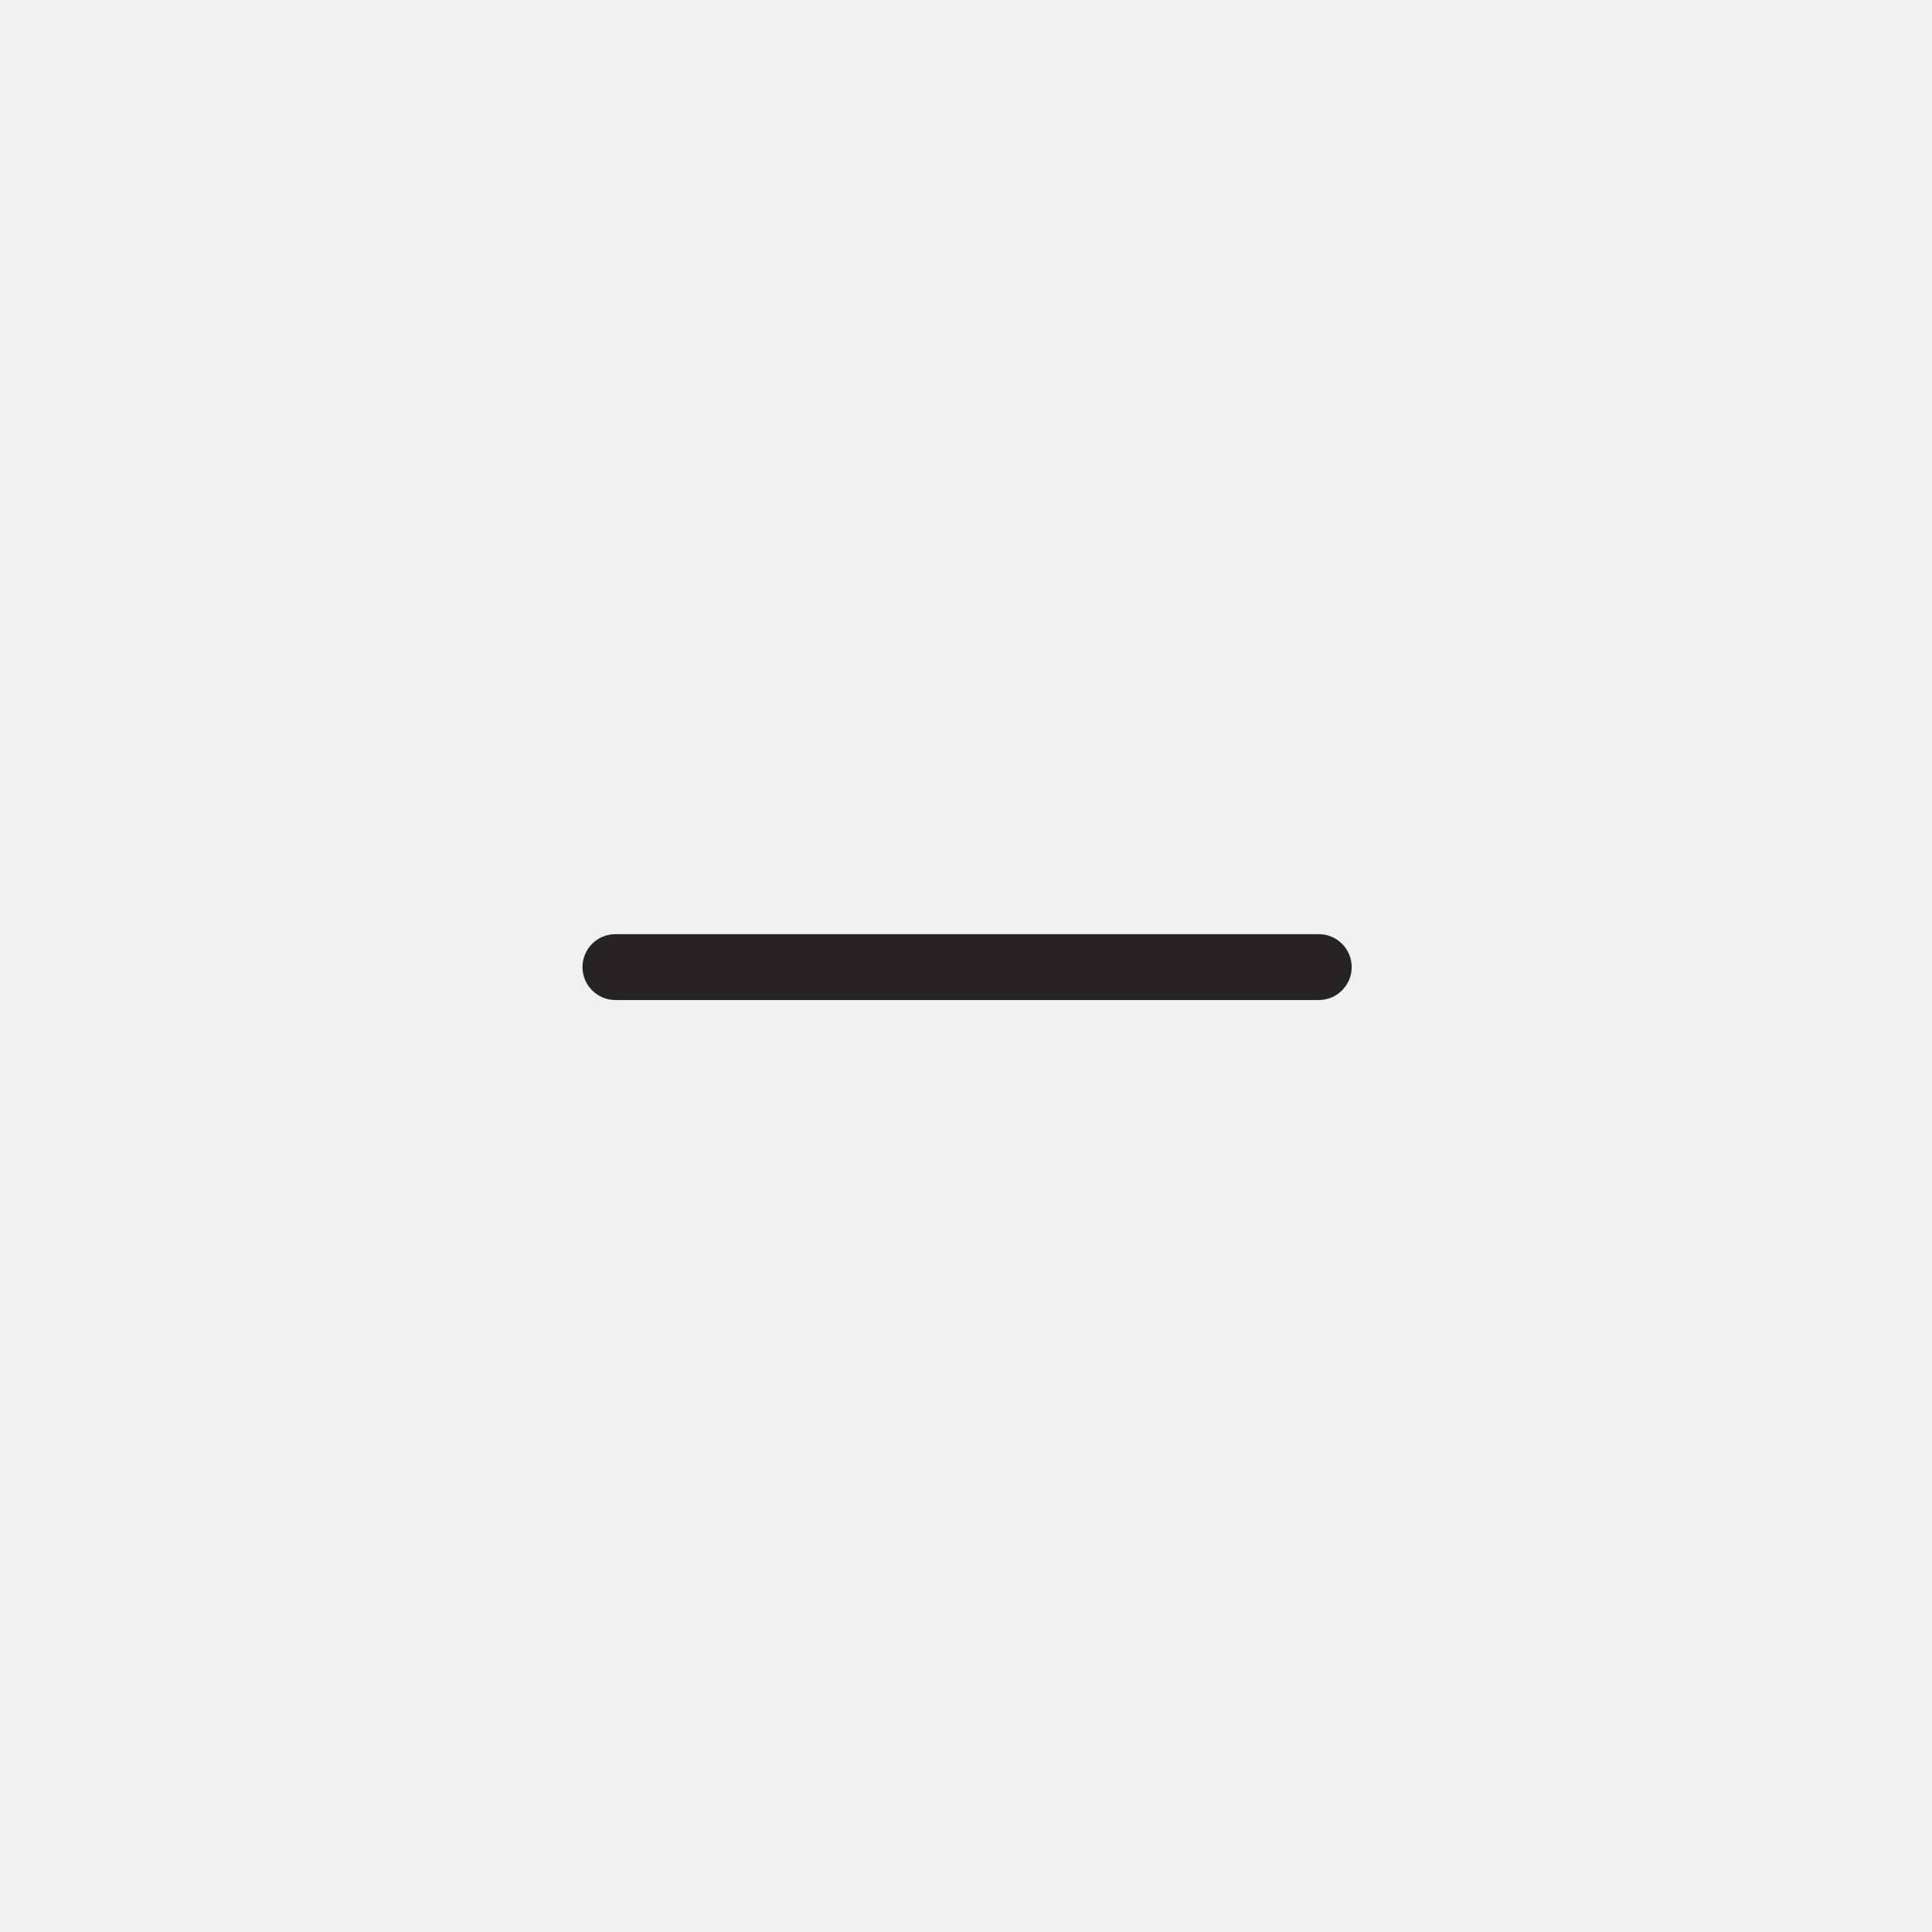
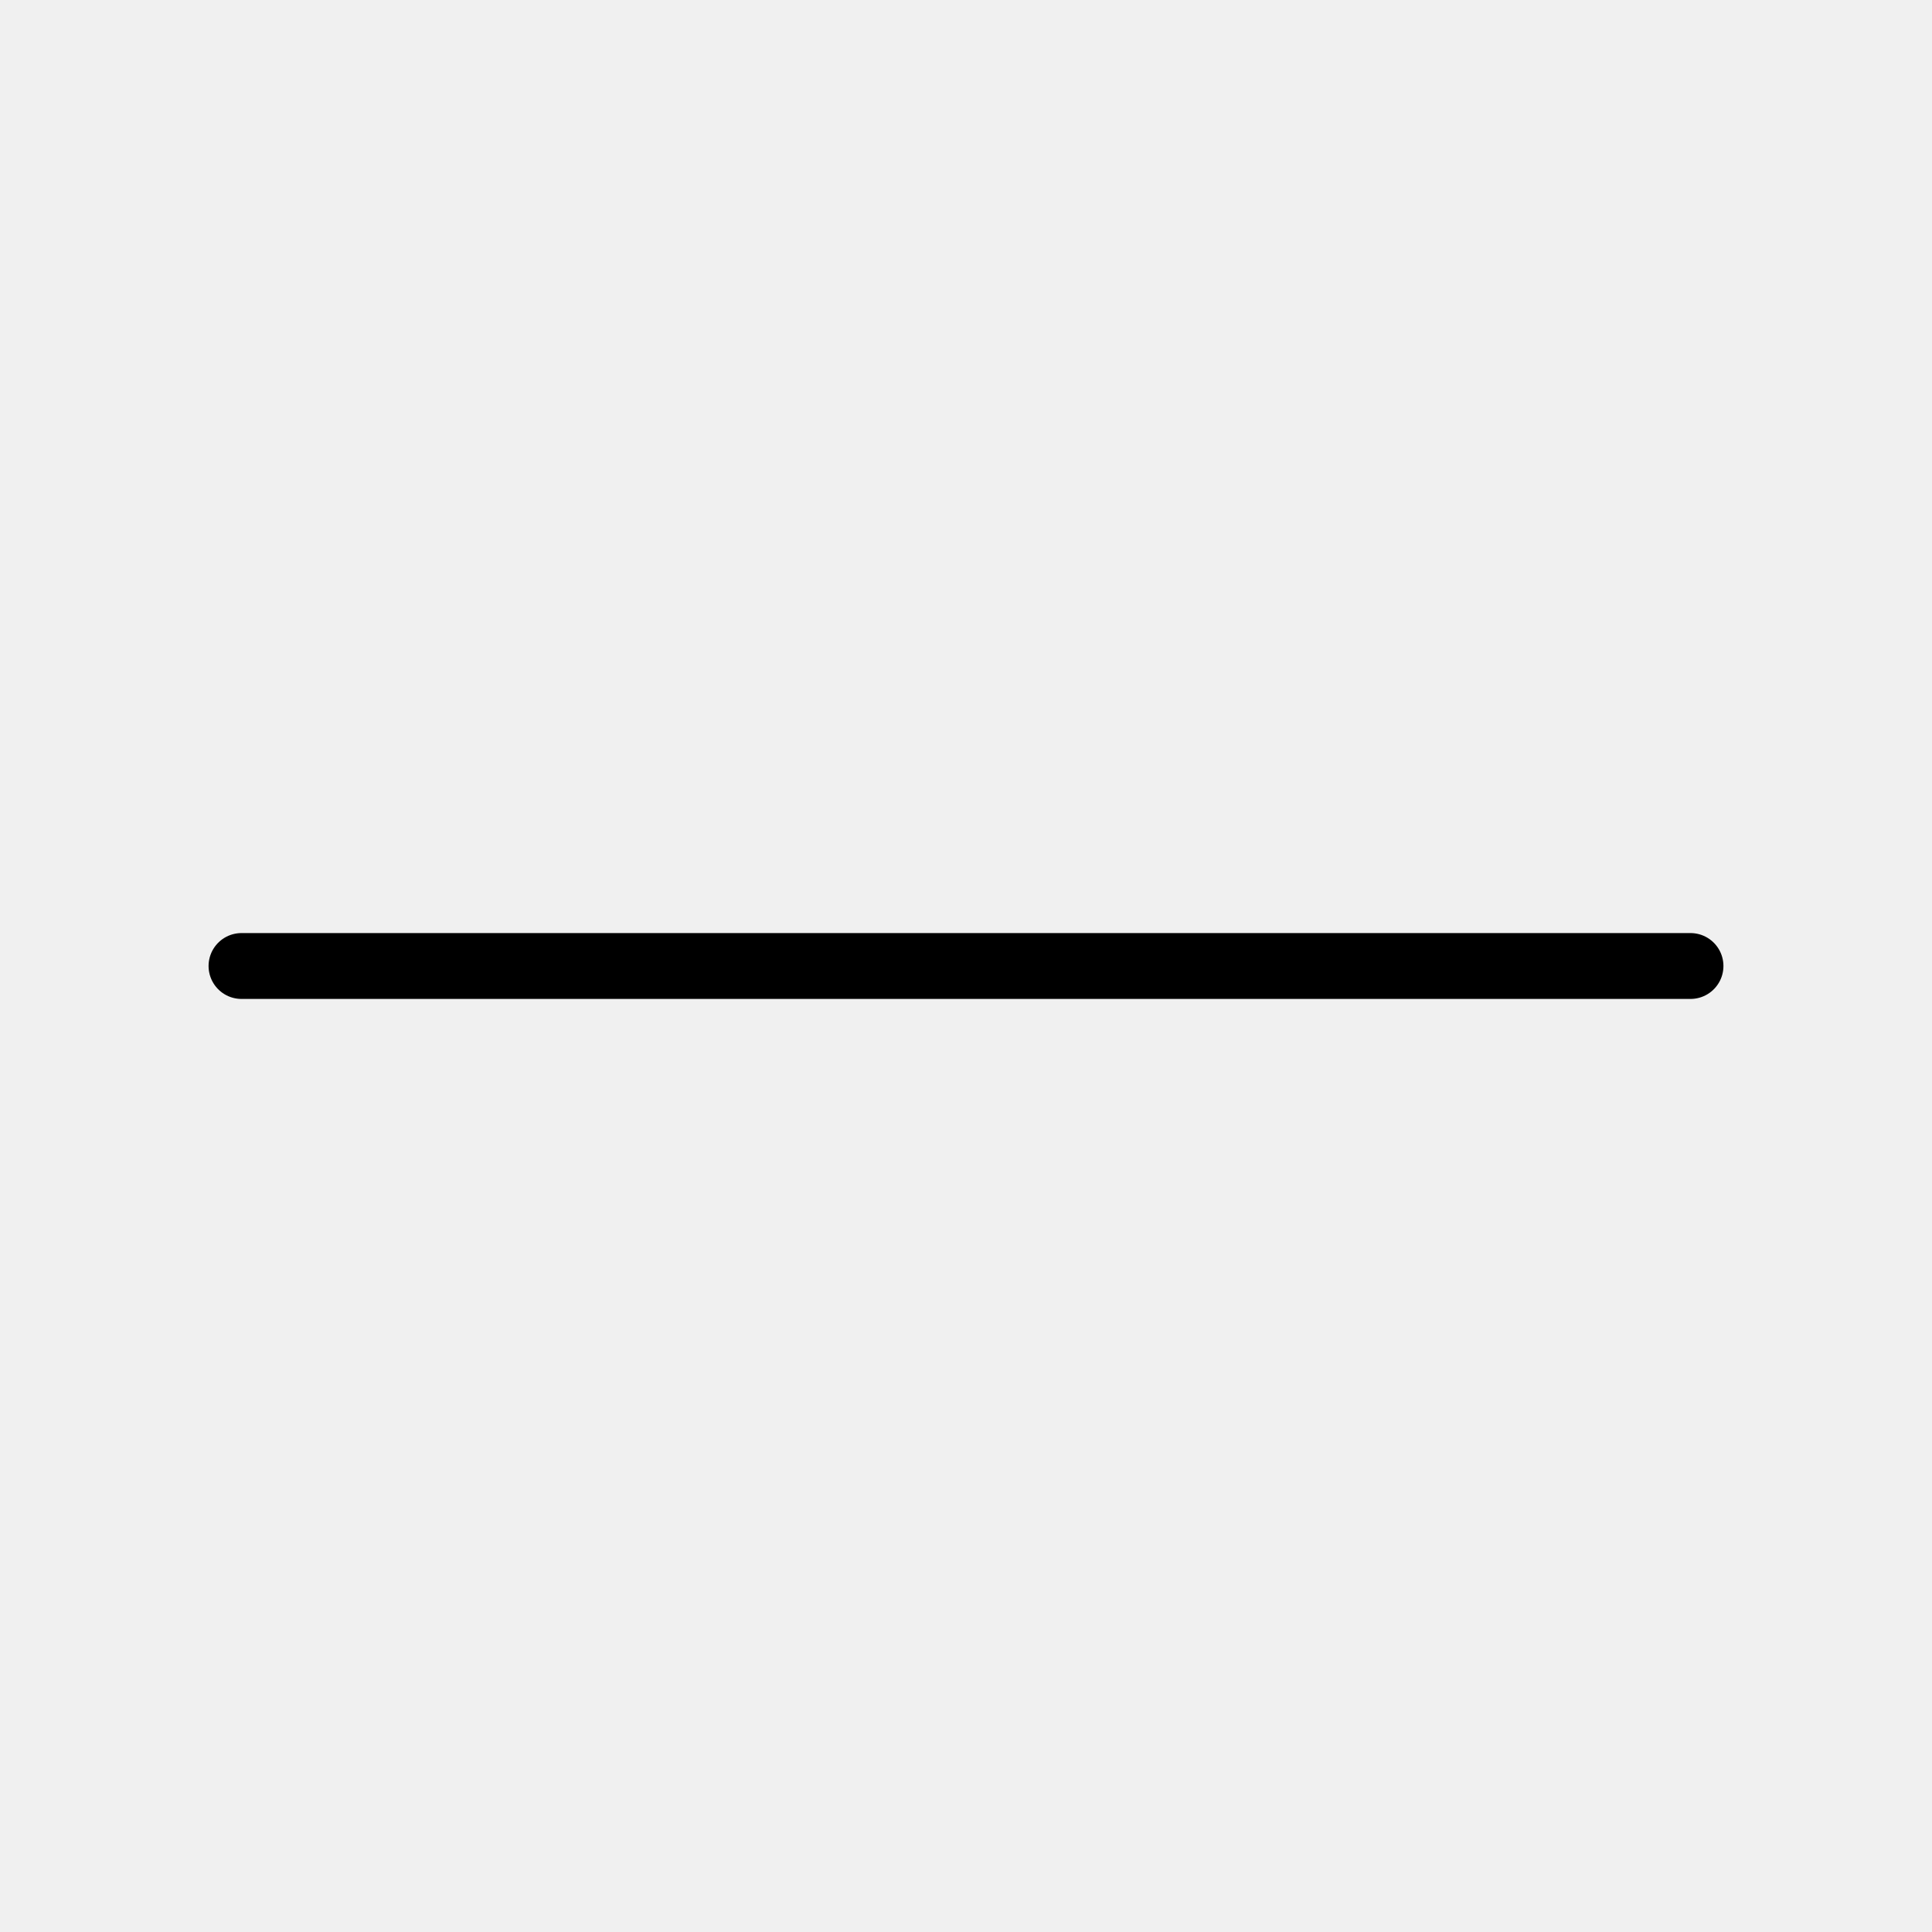
<svg xmlns="http://www.w3.org/2000/svg" width="44" height="44" viewBox="0 0 44 44" fill="none">
-   <g clip-path="url(#clip0_209_376)">
-     <path fill-rule="evenodd" clip-rule="evenodd" d="M13.266 22.025C13.266 21.611 13.602 21.275 14.016 21.275L30.034 21.275C30.448 21.275 30.784 21.611 30.784 22.025C30.784 22.439 30.448 22.775 30.034 22.775L14.016 22.775C13.602 22.775 13.266 22.439 13.266 22.025Z" fill="#252323" />
+   <g clip-path="url(#clip0_1973_12801)">
+     <path d="M38.5 22H22H5.5" stroke="black" stroke-width="1.5" stroke-linecap="round" />
  </g>
  <defs>
-     <clipPath id="clip0_209_376">
+     <clipPath id="clip0_1973_12801">
      <rect width="44" height="44" fill="white" />
    </clipPath>
  </defs>
</svg>
